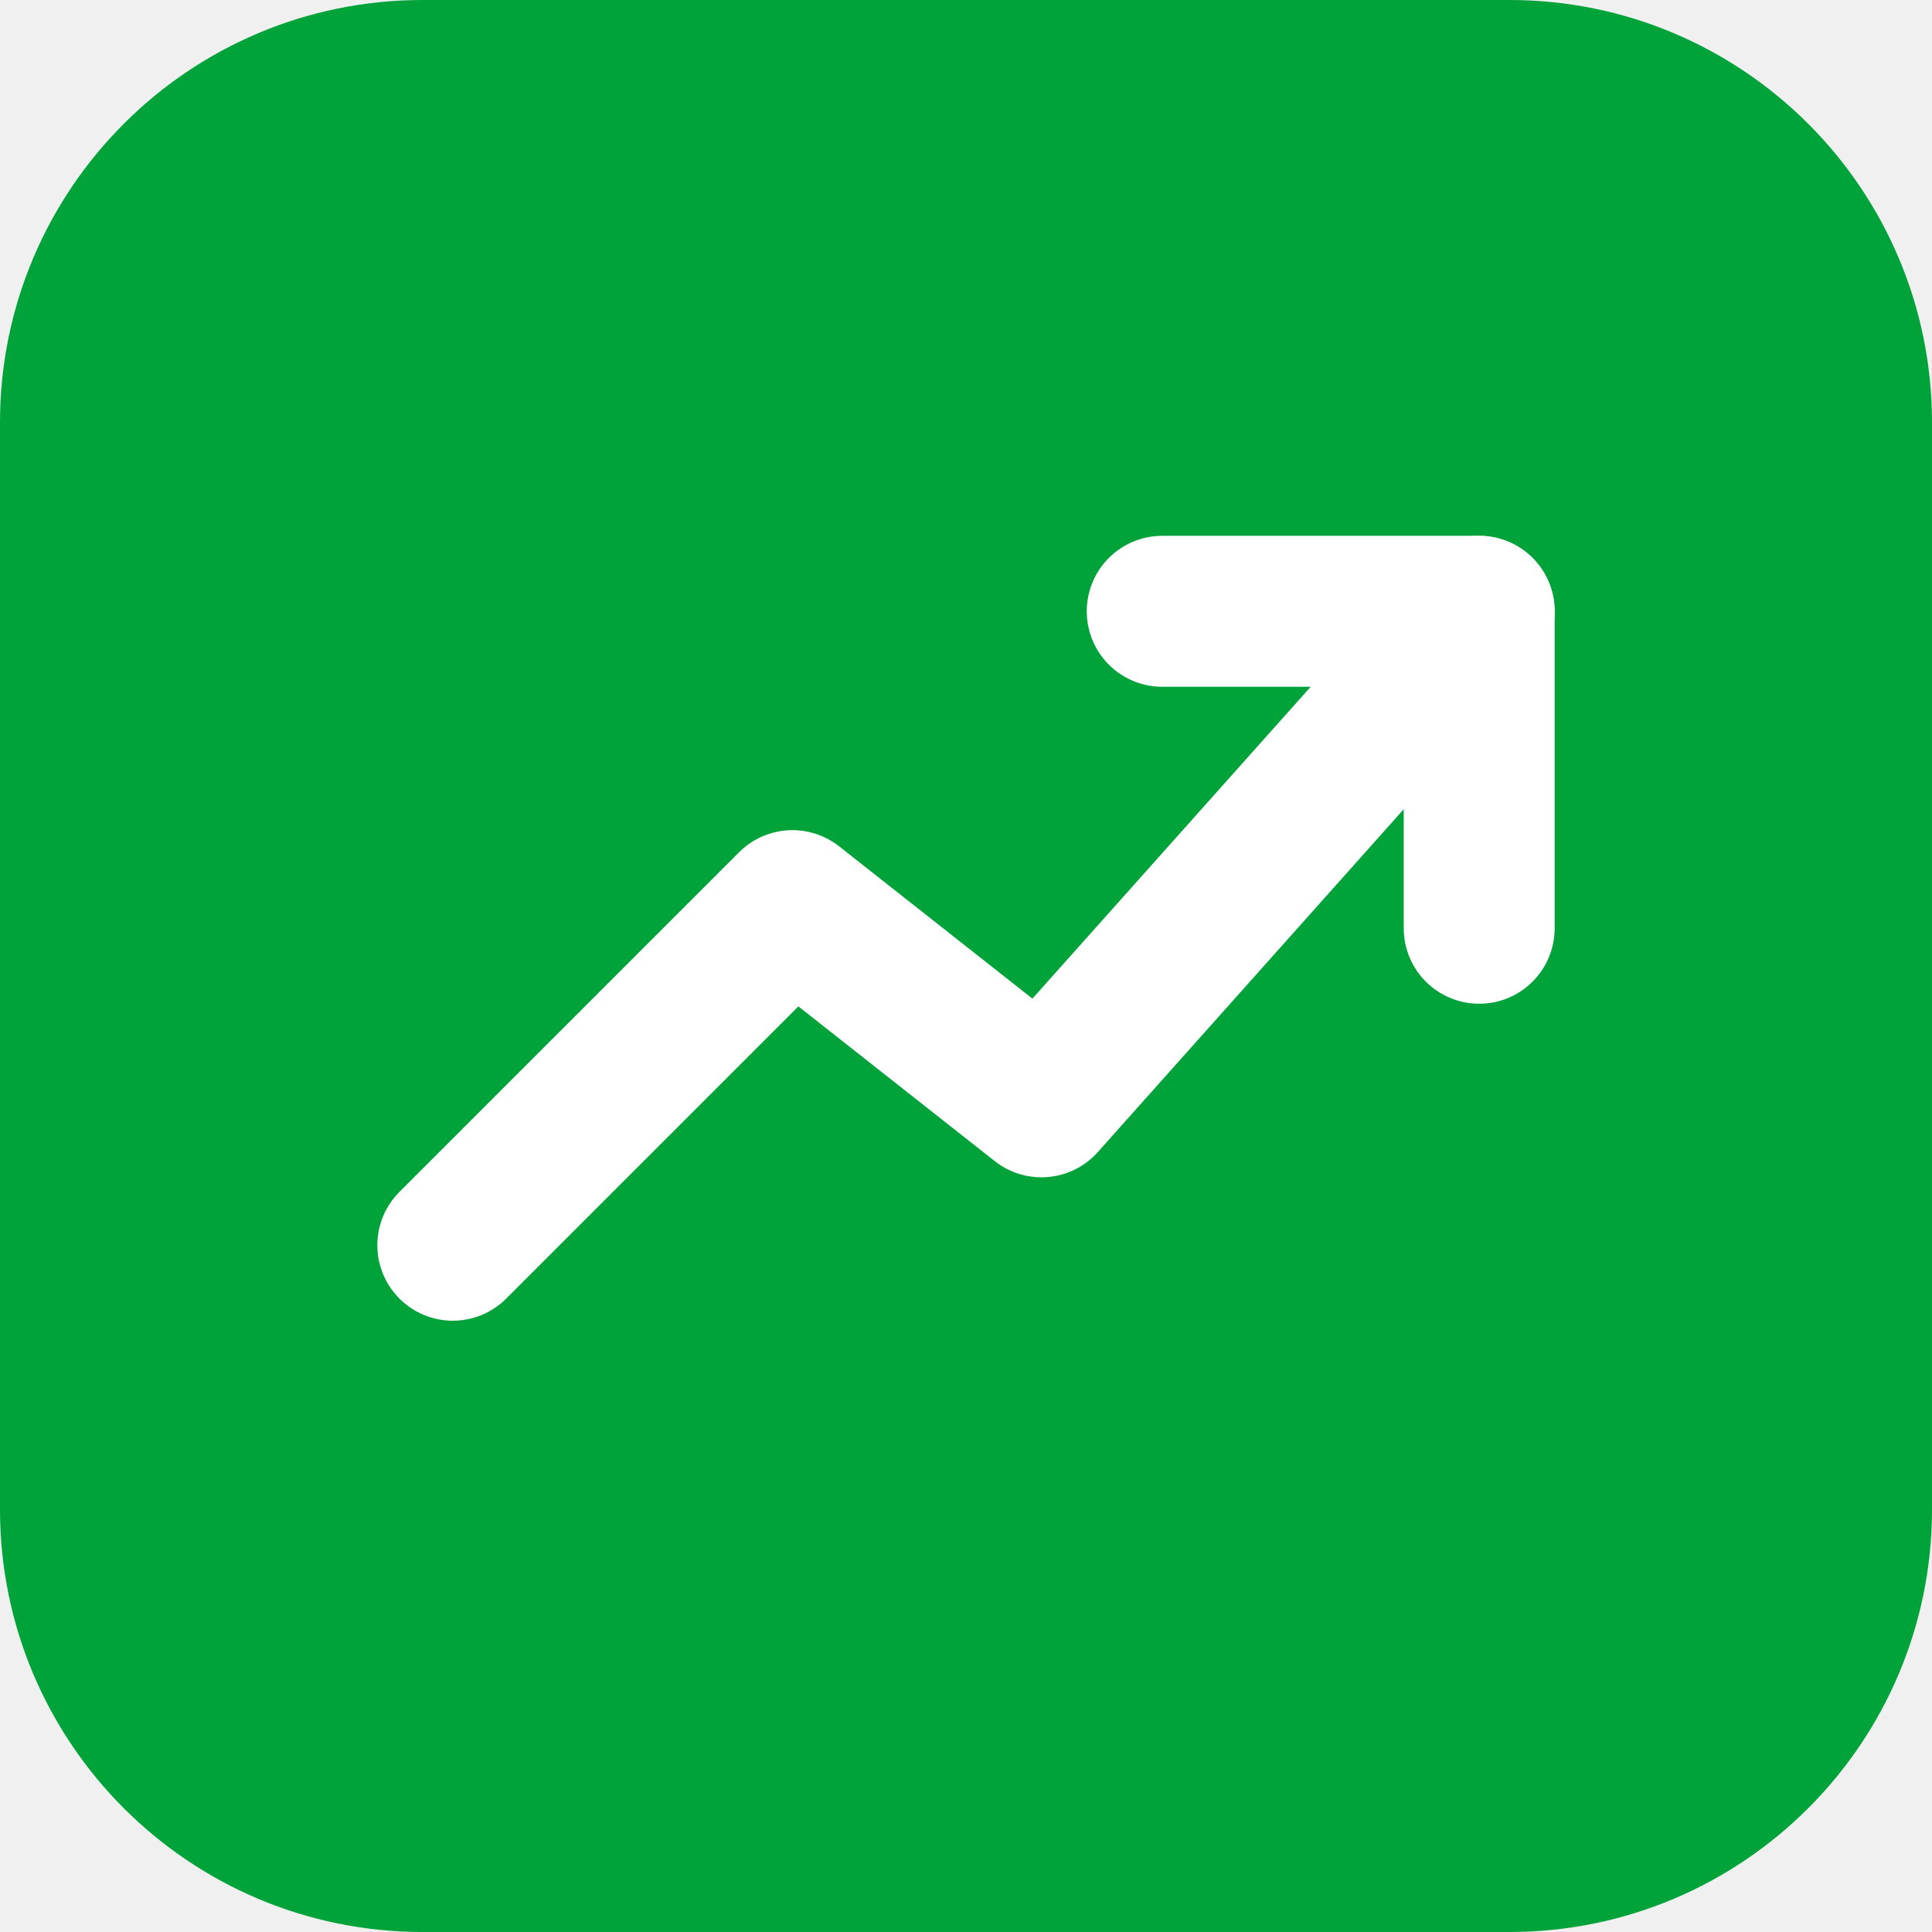
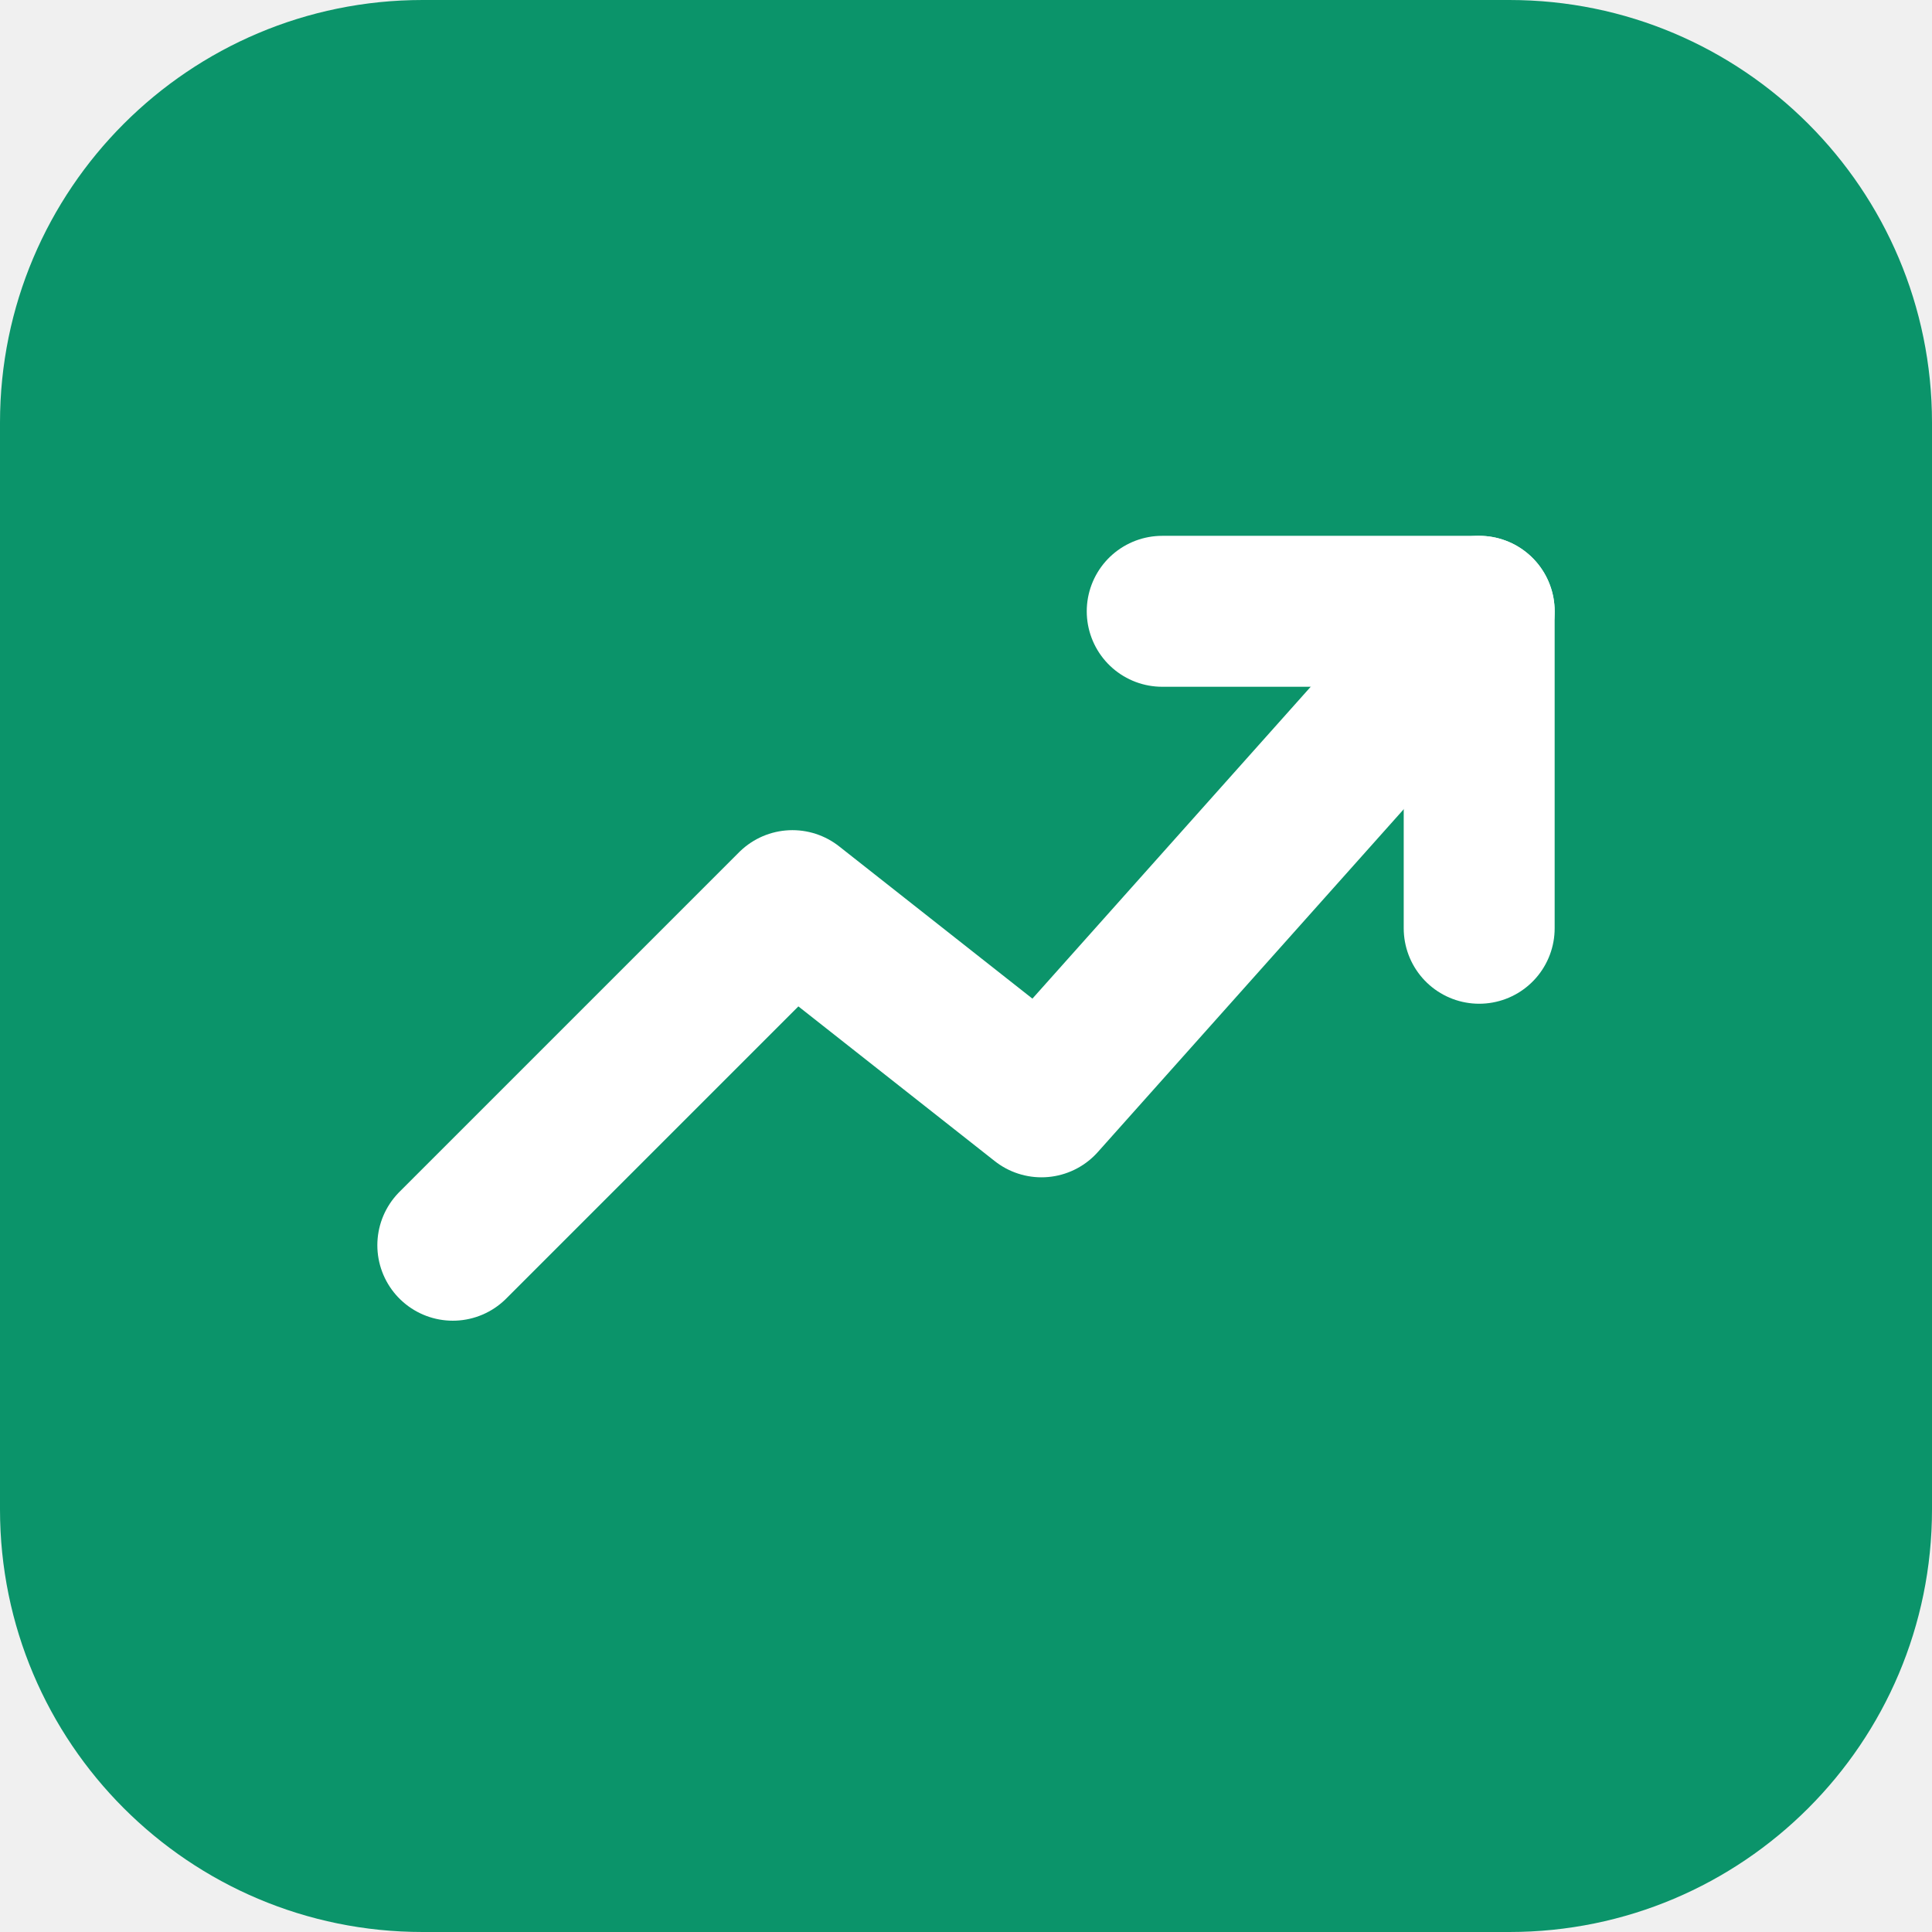
<svg xmlns="http://www.w3.org/2000/svg" viewBox="0 0 512 512">
-   <rect width="512" height="512" rx="112" fill="#00A33A" />
+   <rect width="512" height="512" rx="112" fill="#0B946A" />
  <path d="M120 330l90-90 66 52 116-130" fill="none" stroke="#fff" stroke-width="40" stroke-linecap="round" stroke-linejoin="round" />
  <path d="M308 162h84v84" fill="none" stroke="#fff" stroke-width="40" stroke-linecap="round" stroke-linejoin="round" />
</svg>
